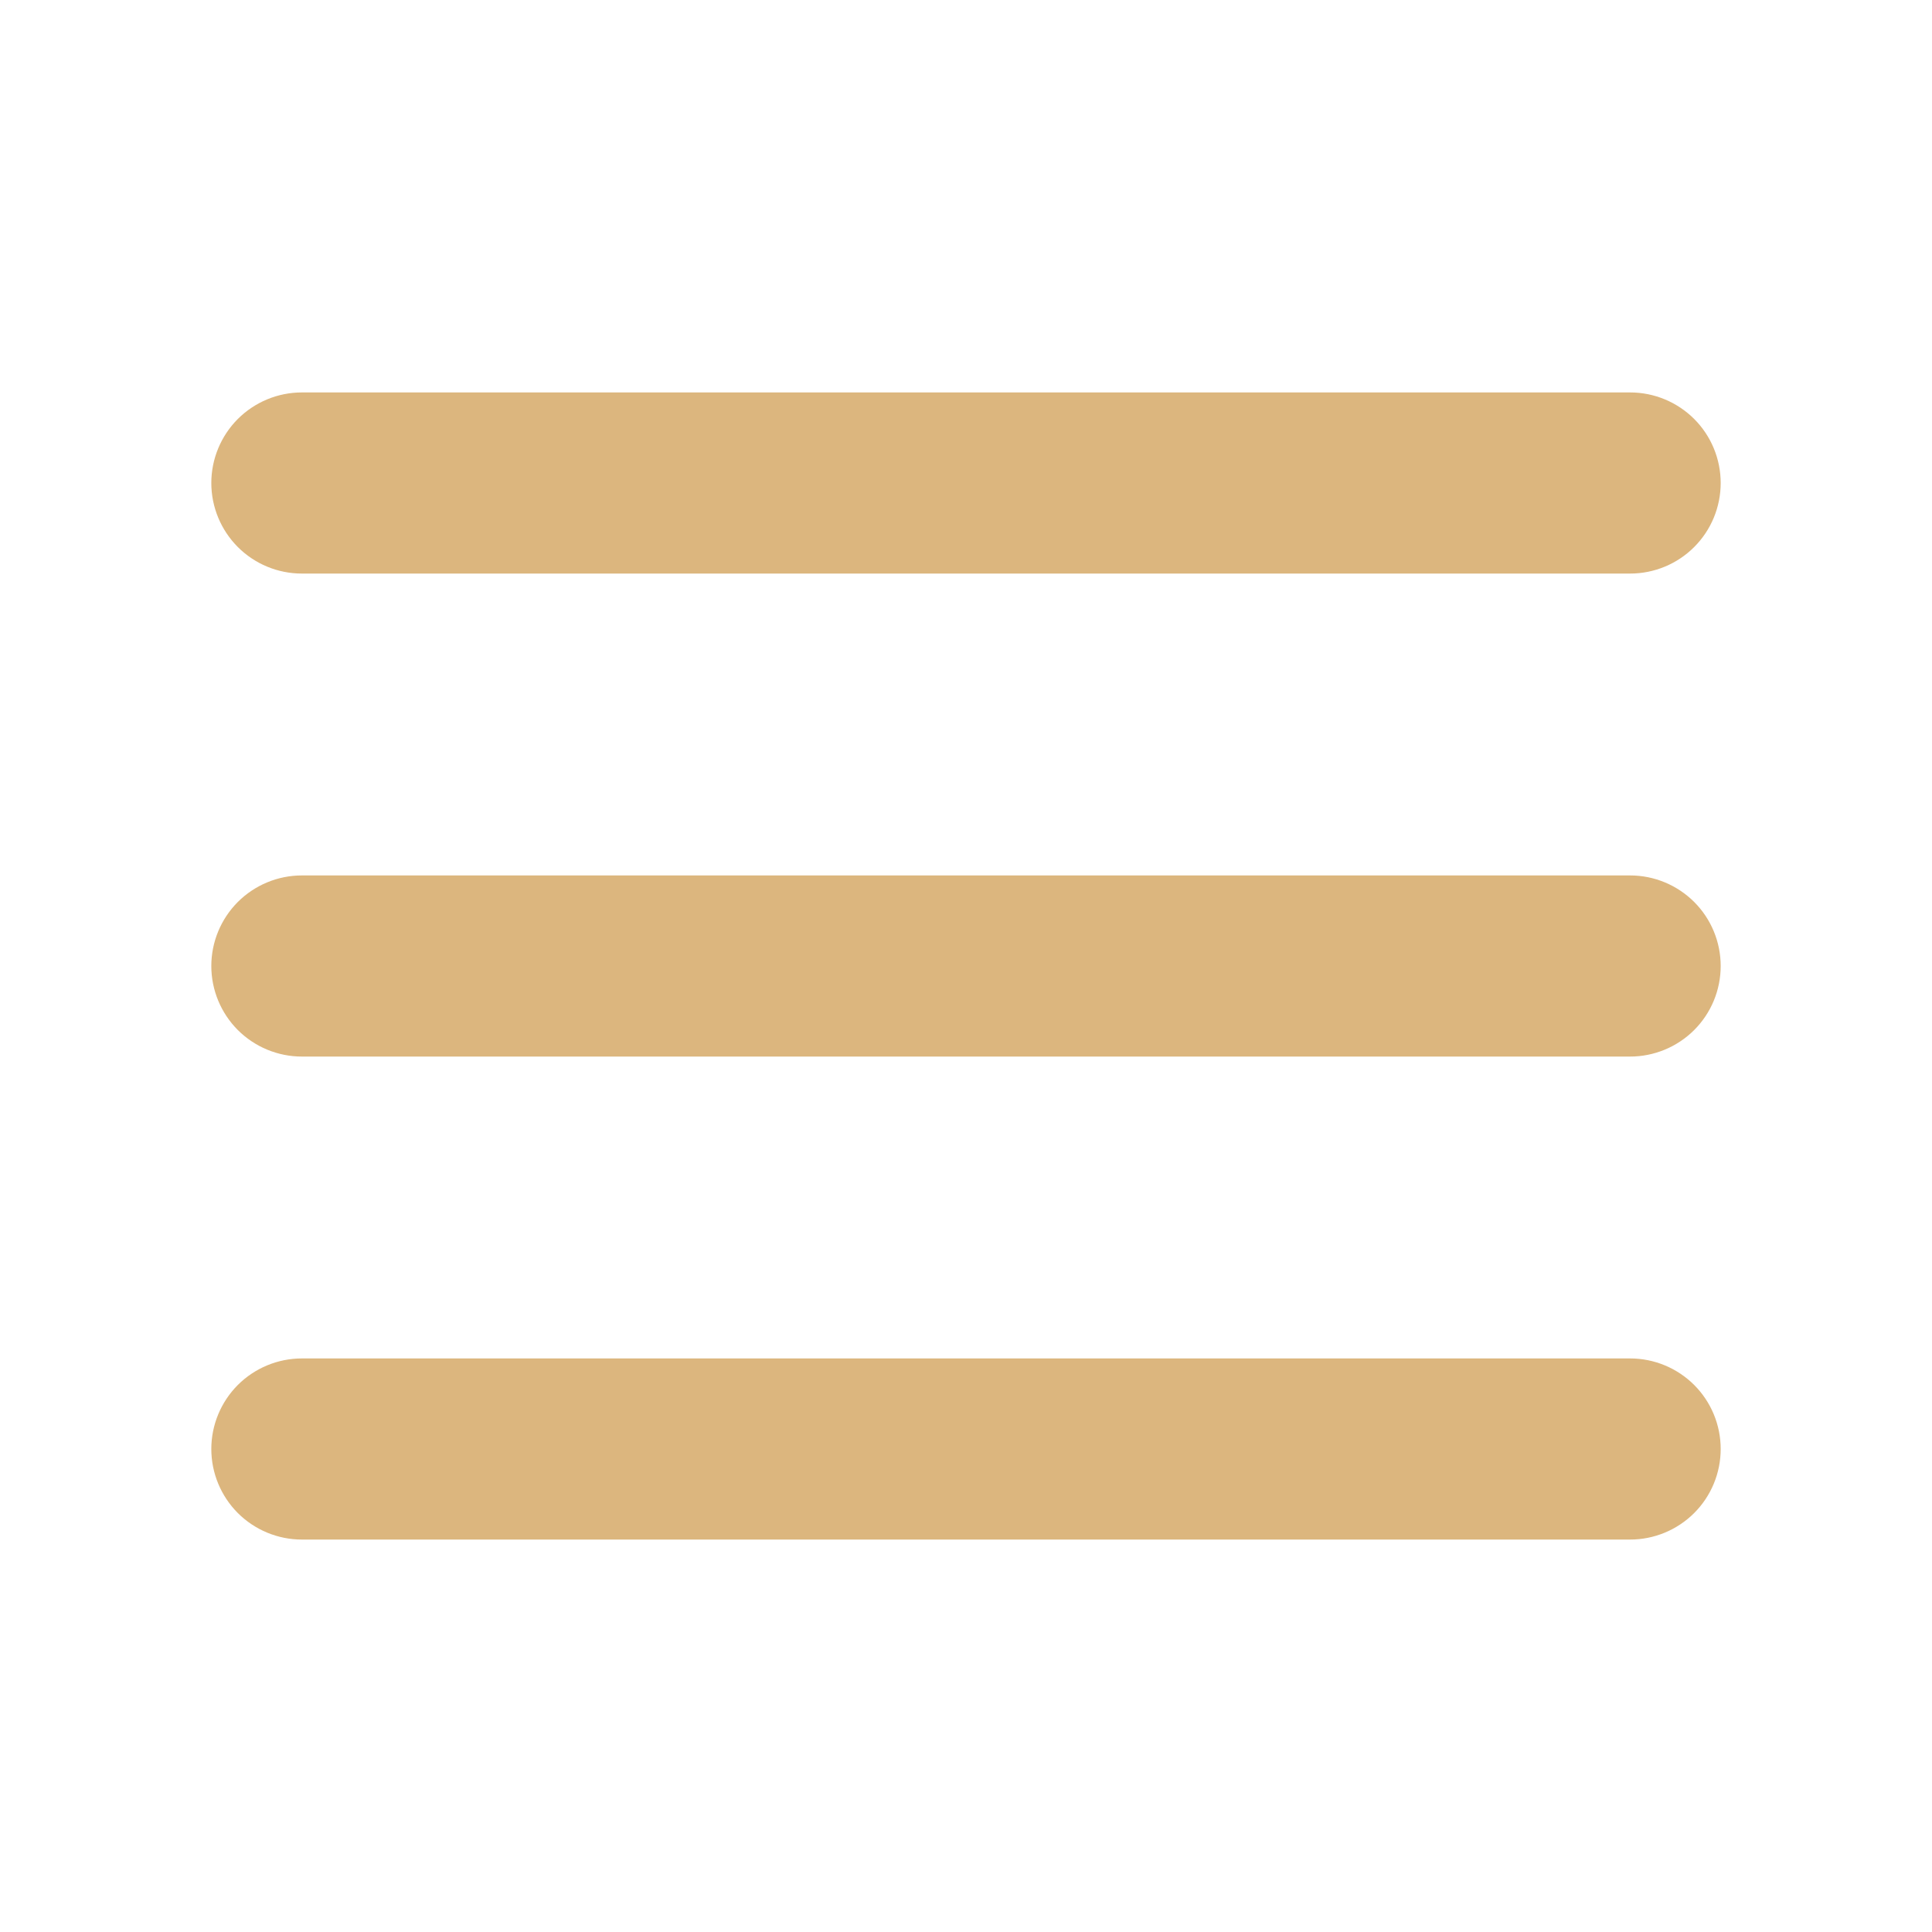
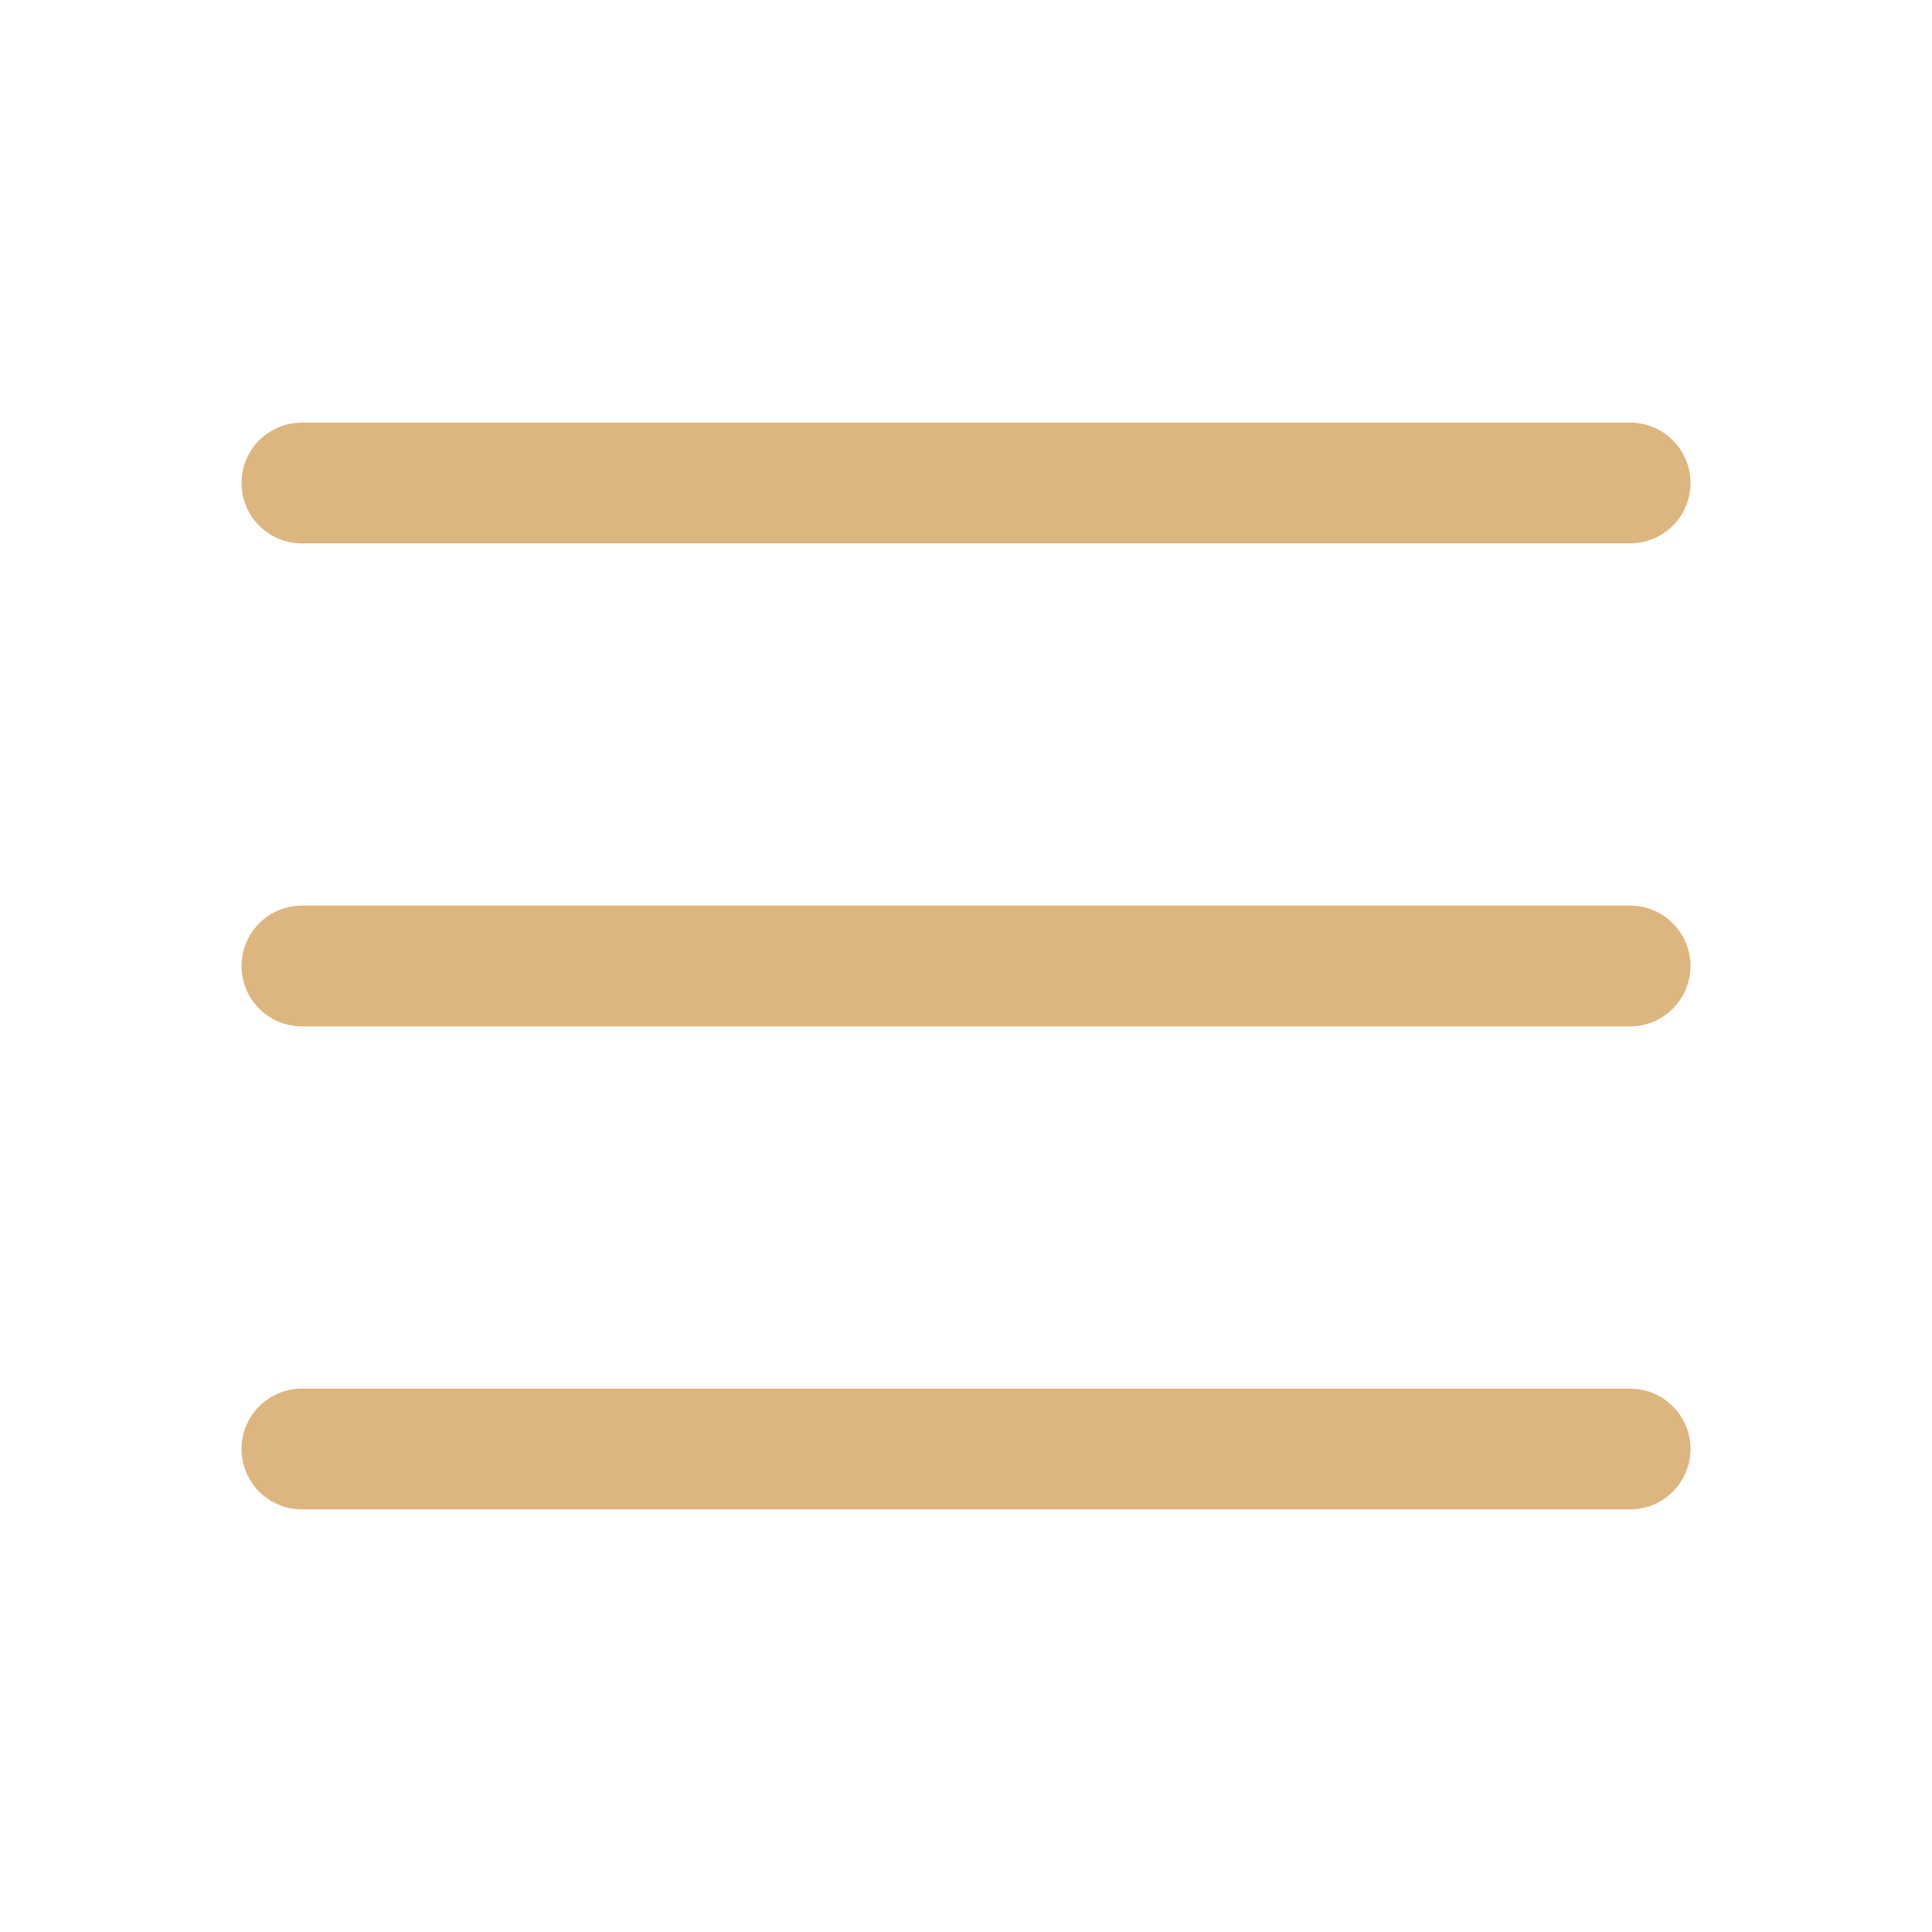
<svg xmlns="http://www.w3.org/2000/svg" preserveAspectRatio="none" overflow="visible" style="display: block;" width="40" height="40" viewBox="0 0 40 40" fill="none">
  <g id="List">
-     <path id="Vector" d="M35.625 20C35.625 20.497 35.428 20.974 35.076 21.326C34.724 21.677 34.247 21.875 33.75 21.875H6.25C5.753 21.875 5.276 21.677 4.924 21.326C4.573 20.974 4.375 20.497 4.375 20C4.375 19.503 4.573 19.026 4.924 18.674C5.276 18.323 5.753 18.125 6.25 18.125H33.75C34.247 18.125 34.724 18.323 35.076 18.674C35.428 19.026 35.625 19.503 35.625 20ZM6.25 11.875H33.75C34.247 11.875 34.724 11.678 35.076 11.326C35.428 10.974 35.625 10.497 35.625 10C35.625 9.503 35.428 9.026 35.076 8.674C34.724 8.323 34.247 8.125 33.75 8.125H6.25C5.753 8.125 5.276 8.323 4.924 8.674C4.573 9.026 4.375 9.503 4.375 10C4.375 10.497 4.573 10.974 4.924 11.326C5.276 11.678 5.753 11.875 6.25 11.875ZM33.75 28.125H6.25C5.753 28.125 5.276 28.323 4.924 28.674C4.573 29.026 4.375 29.503 4.375 30C4.375 30.497 4.573 30.974 4.924 31.326C5.276 31.677 5.753 31.875 6.25 31.875H33.75C34.247 31.875 34.724 31.677 35.076 31.326C35.428 30.974 35.625 30.497 35.625 30C35.625 29.503 35.428 29.026 35.076 28.674C34.724 28.323 34.247 28.125 33.75 28.125Z" fill="#DCB67E" />
+     <path id="Vector" d="M35 20C35 20.331 34.868 20.649 34.634 20.884C34.4 21.118 34.081 21.25 33.75 21.25H6.25C5.918 21.25 5.601 21.118 5.366 20.884C5.132 20.649 5 20.331 5 20C5 19.669 5.132 19.351 5.366 19.116C5.601 18.882 5.918 18.75 6.25 18.75H33.75C34.081 18.75 34.4 18.882 34.634 19.116C34.868 19.351 35 19.669 35 20ZM6.25 11.25H33.75C34.081 11.25 34.4 11.118 34.634 10.884C34.868 10.649 35 10.332 35 10C35 9.668 34.868 9.351 34.634 9.116C34.4 8.882 34.081 8.75 33.75 8.75H6.25C5.918 8.75 5.601 8.882 5.366 9.116C5.132 9.351 5 9.668 5 10C5 10.332 5.132 10.649 5.366 10.884C5.601 11.118 5.918 11.25 6.25 11.25ZM33.75 28.75H6.25C5.918 28.75 5.601 28.882 5.366 29.116C5.132 29.351 5 29.669 5 30C5 30.331 5.132 30.649 5.366 30.884C5.601 31.118 5.918 31.25 6.25 31.25H33.75C34.081 31.25 34.4 31.118 34.634 30.884C34.868 30.649 35 30.331 35 30C35 29.669 34.868 29.351 34.634 29.116C34.4 28.882 34.081 28.75 33.75 28.75Z" fill="#DCB67E" />
  </g>
</svg>
